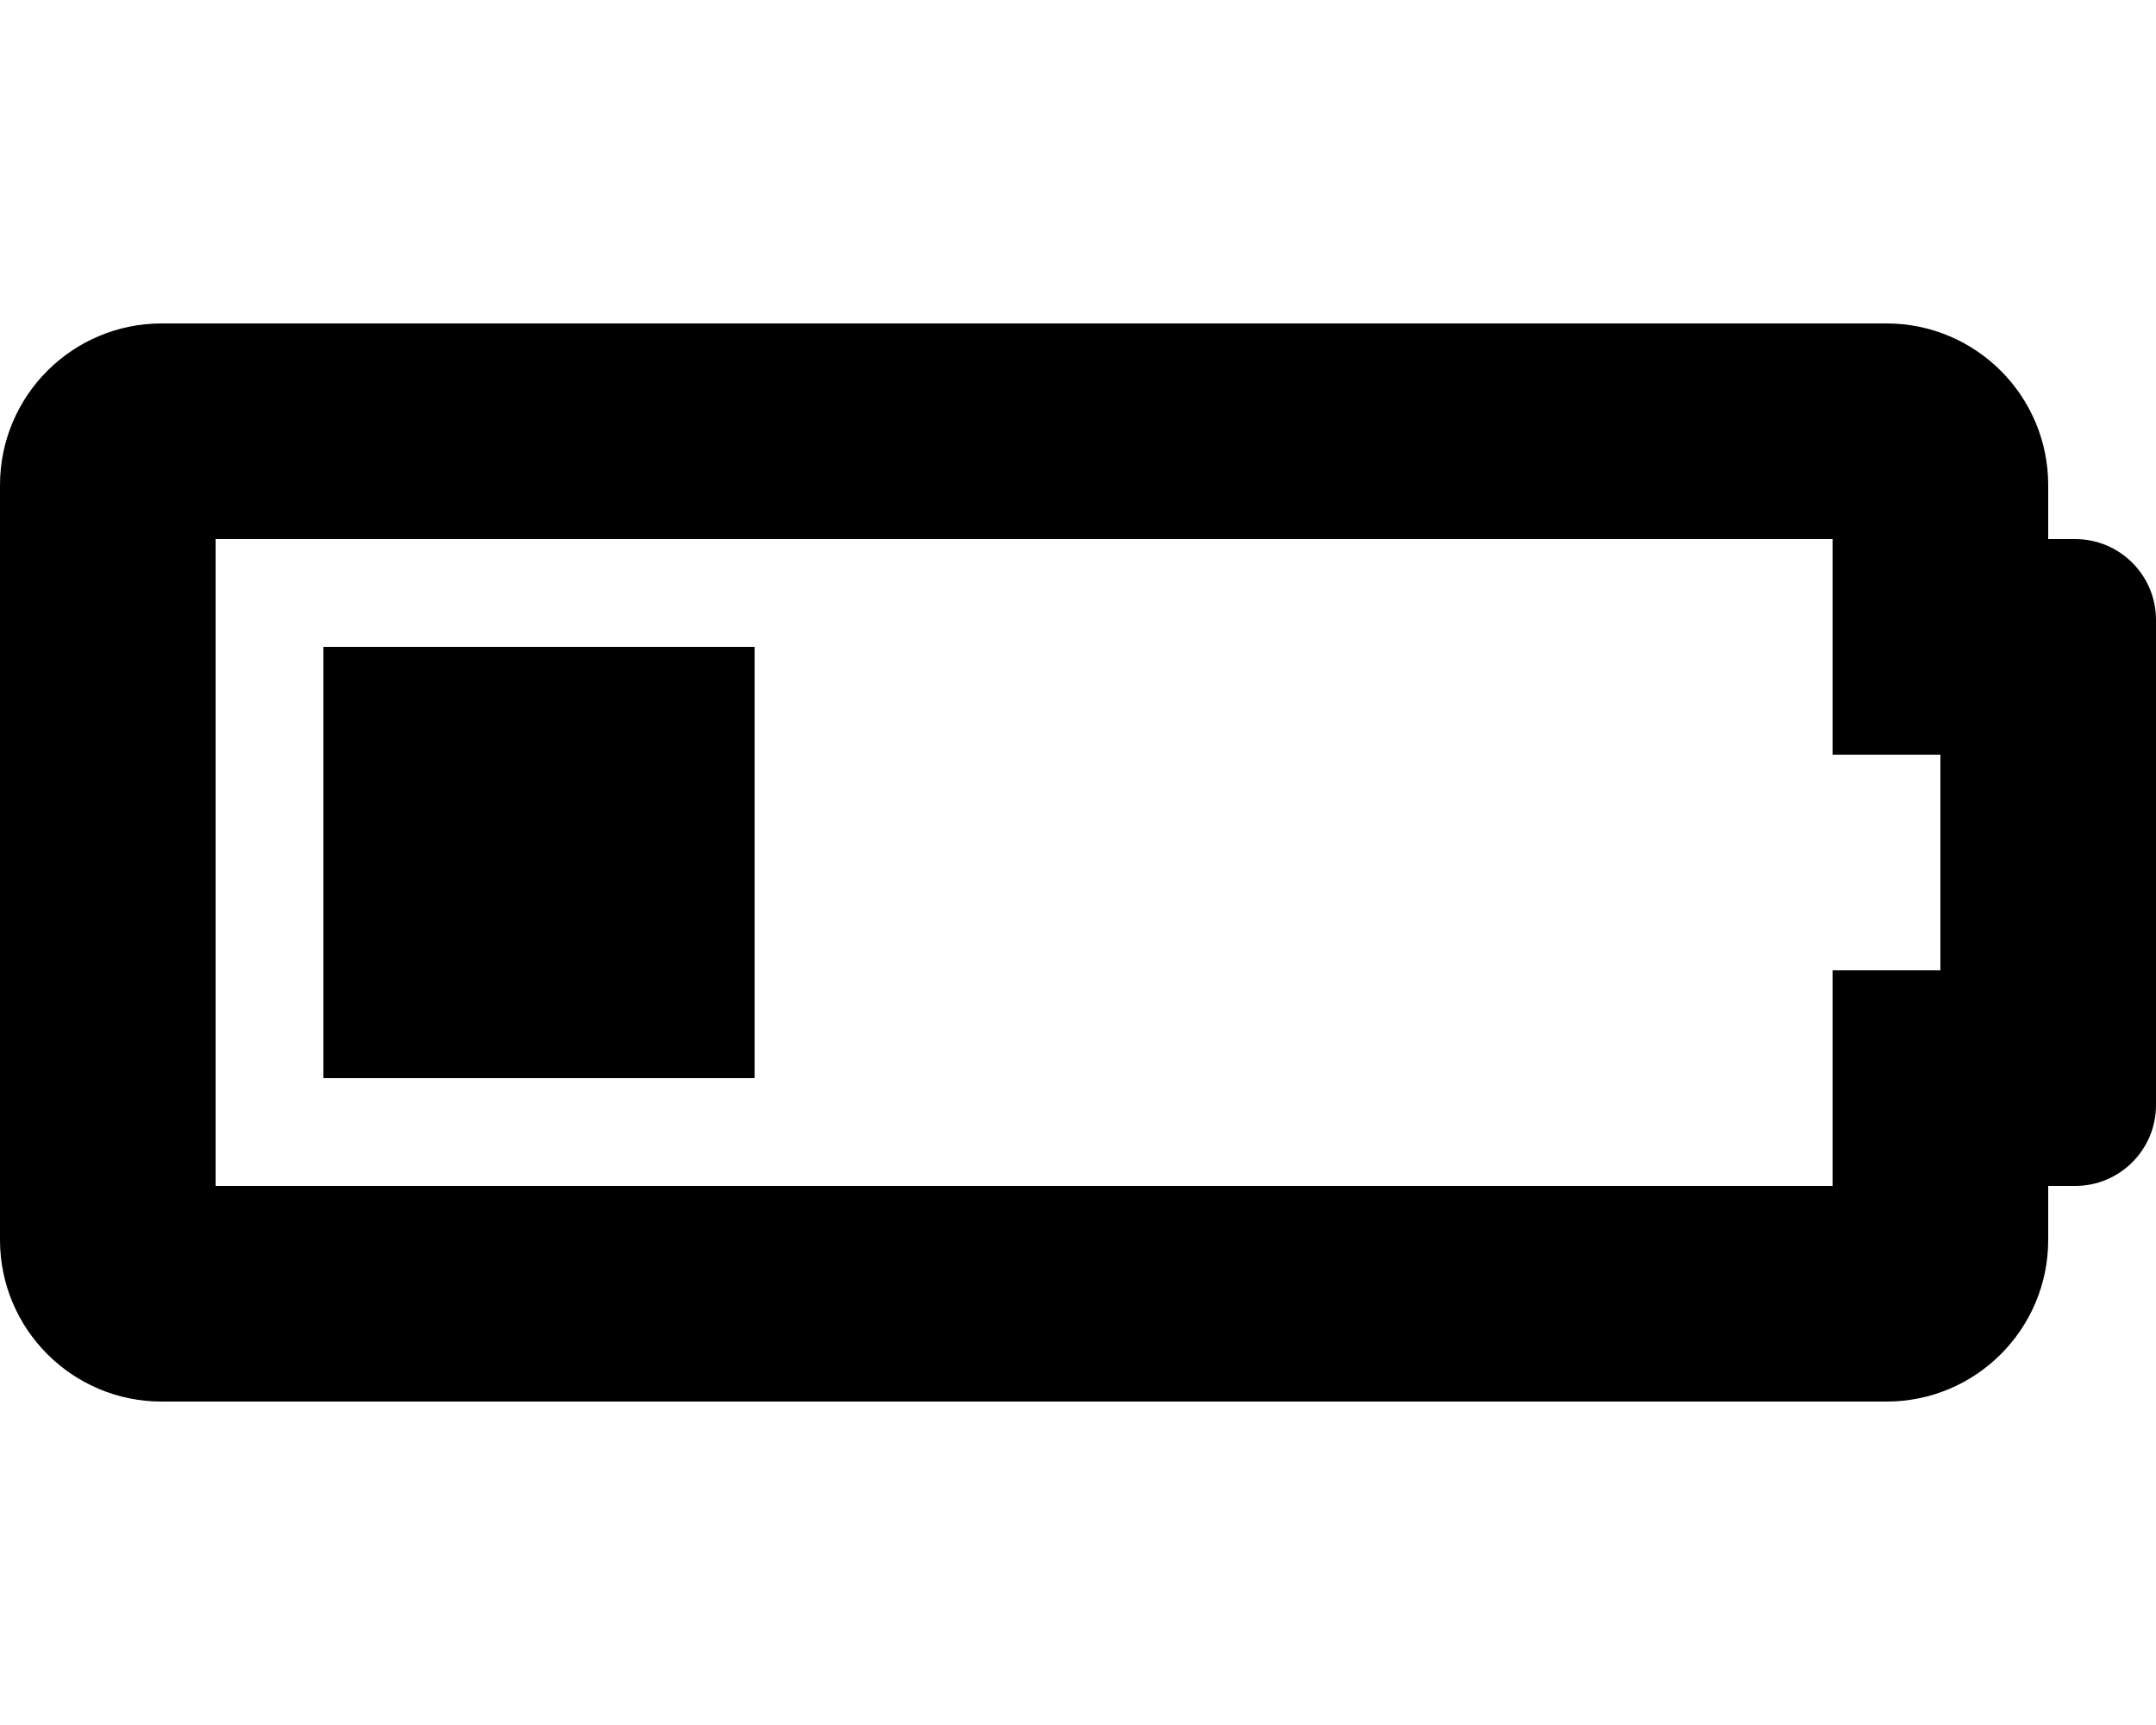
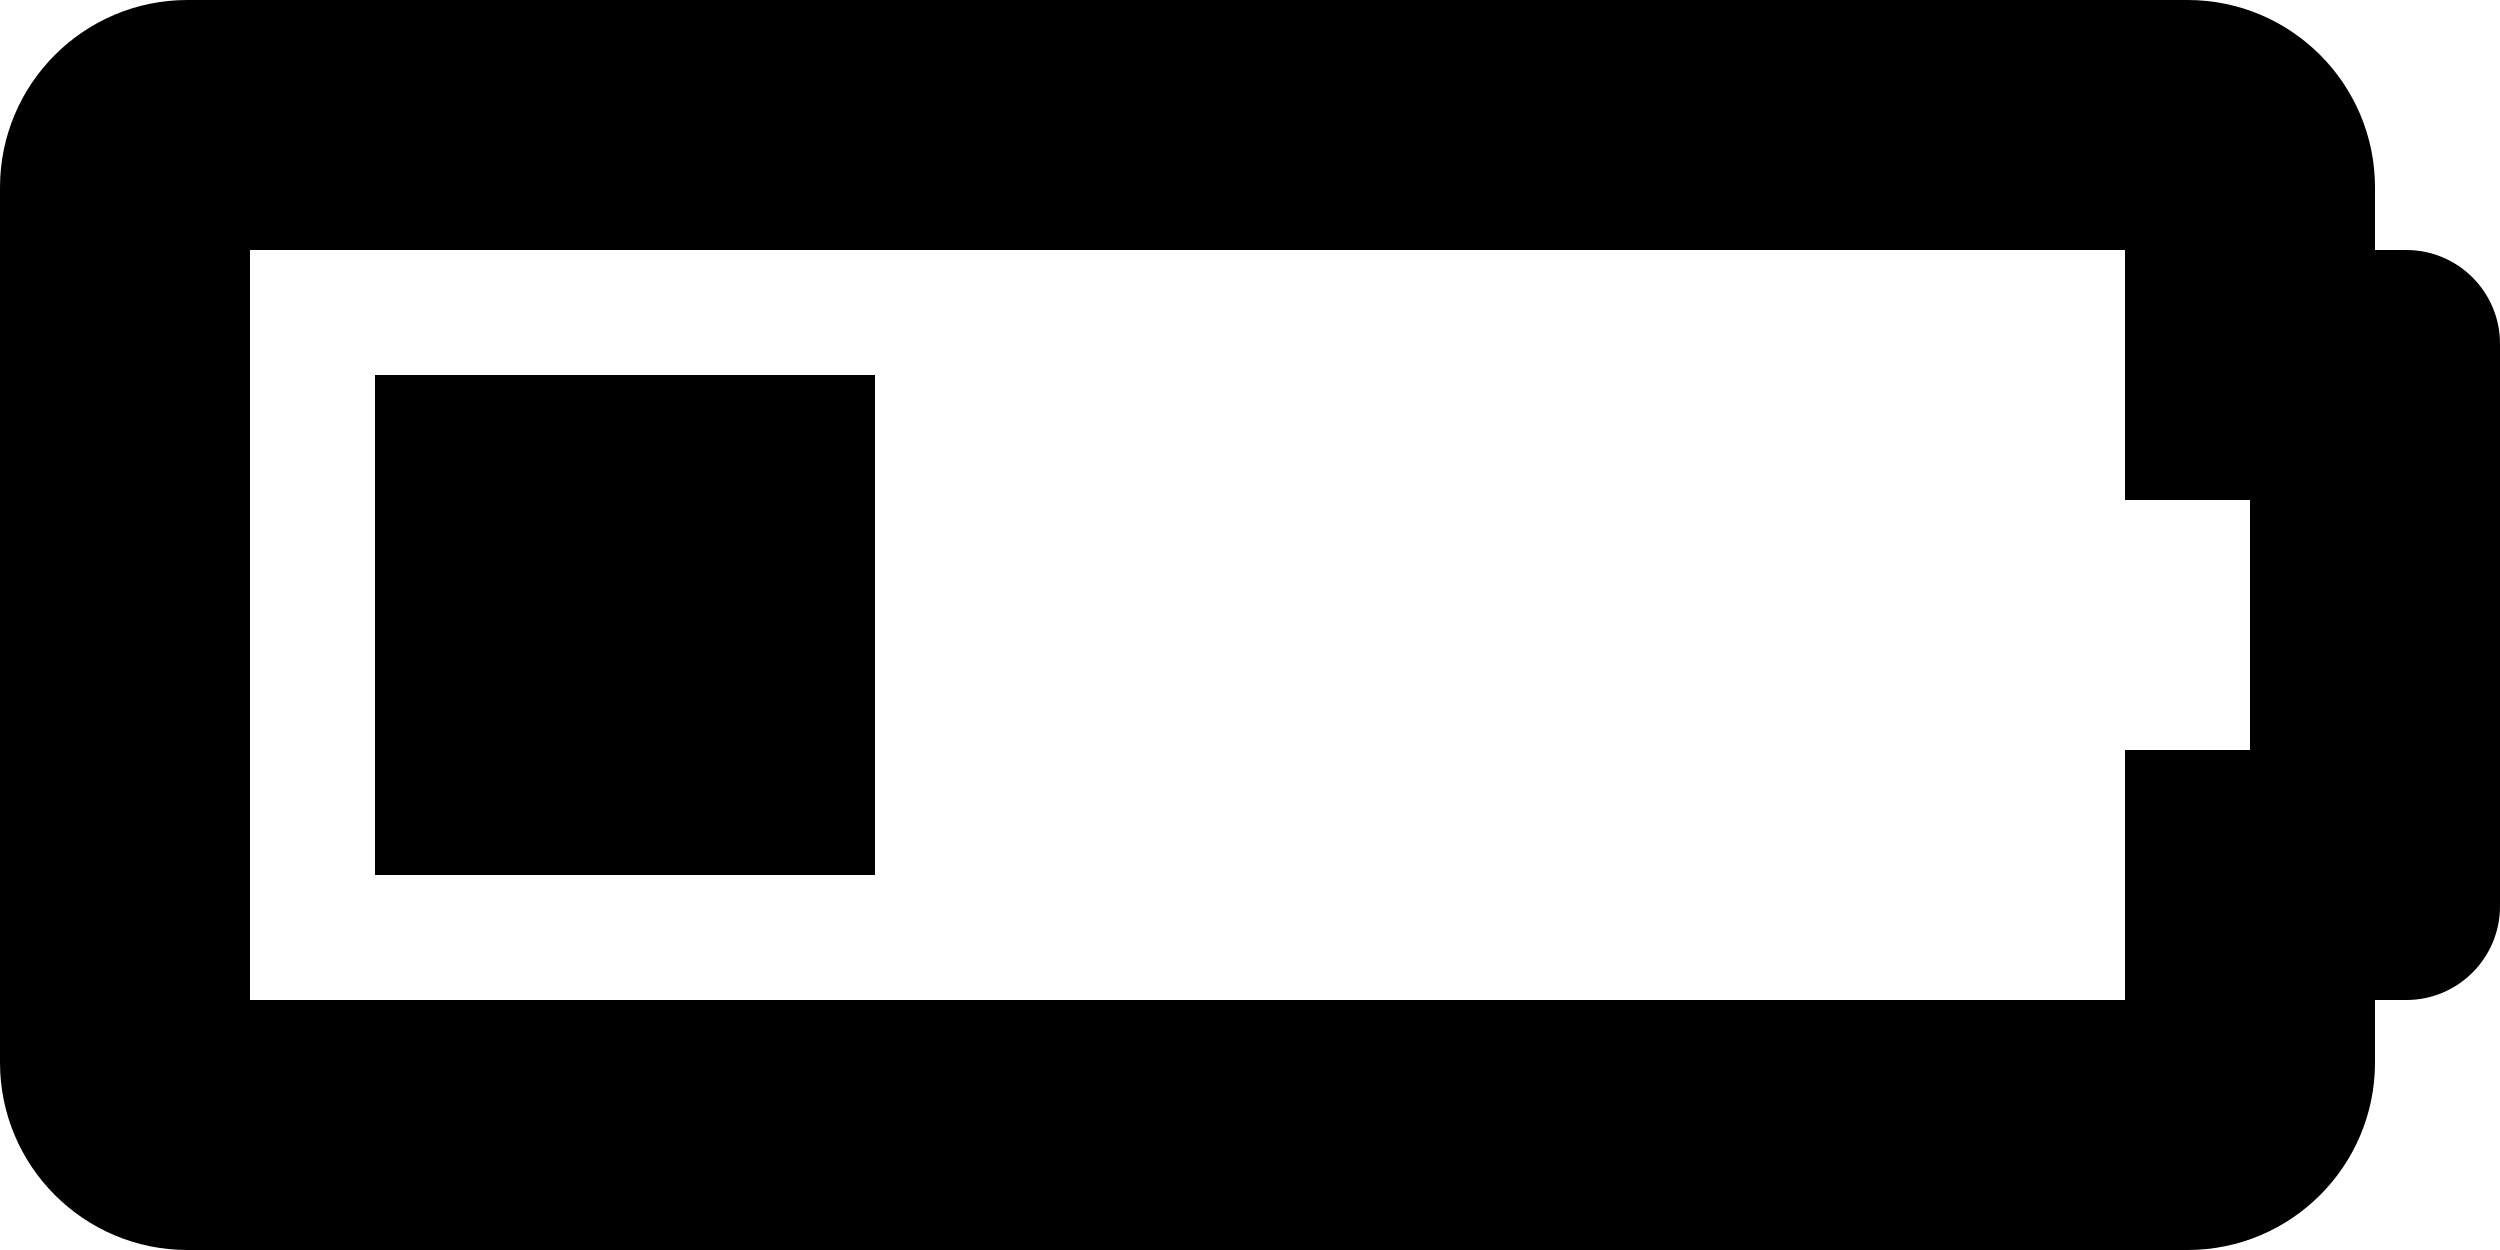
- <svg xmlns="http://www.w3.org/2000/svg" viewBox="0 0 640 512">
-   <path d="M544 160v64h32v64h-32v64H64V160h480m16-64H48c-26.51 0-48 21.49-48 48v224c0 26.51 21.49 48 48 48h512c26.51 0 48-21.49 48-48v-16h8c13.255 0 24-10.745 24-24V184c0-13.255-10.745-24-24-24h-8v-16c0-26.51-21.49-48-48-48zm-336 96H96v128h128V192z" />
+ <svg xmlns="http://www.w3.org/2000/svg" viewBox="0 0 640 320" version="1.1" id="svg4" width="640" height="320">
+   <defs id="defs8" />
+   <path d="m 544,64 v 64 h 32 v 64 h -32 v 64 H 64 V 64 H 544 M 560,0 H 48 C 21.49,0 0,21.49 0,48 v 224 c 0,26.51 21.49,48 48,48 h 512 c 26.51,0 48,-21.49 48,-48 v -16 h 8 c 13.255,0 24,-10.745 24,-24 V 88 C 640,74.745 629.255,64 616,64 h -8 V 48 C 608,21.49 586.51,0 560,0 Z M 224,96 H 96 v 128 h 128 z" id="path2" />
</svg>
